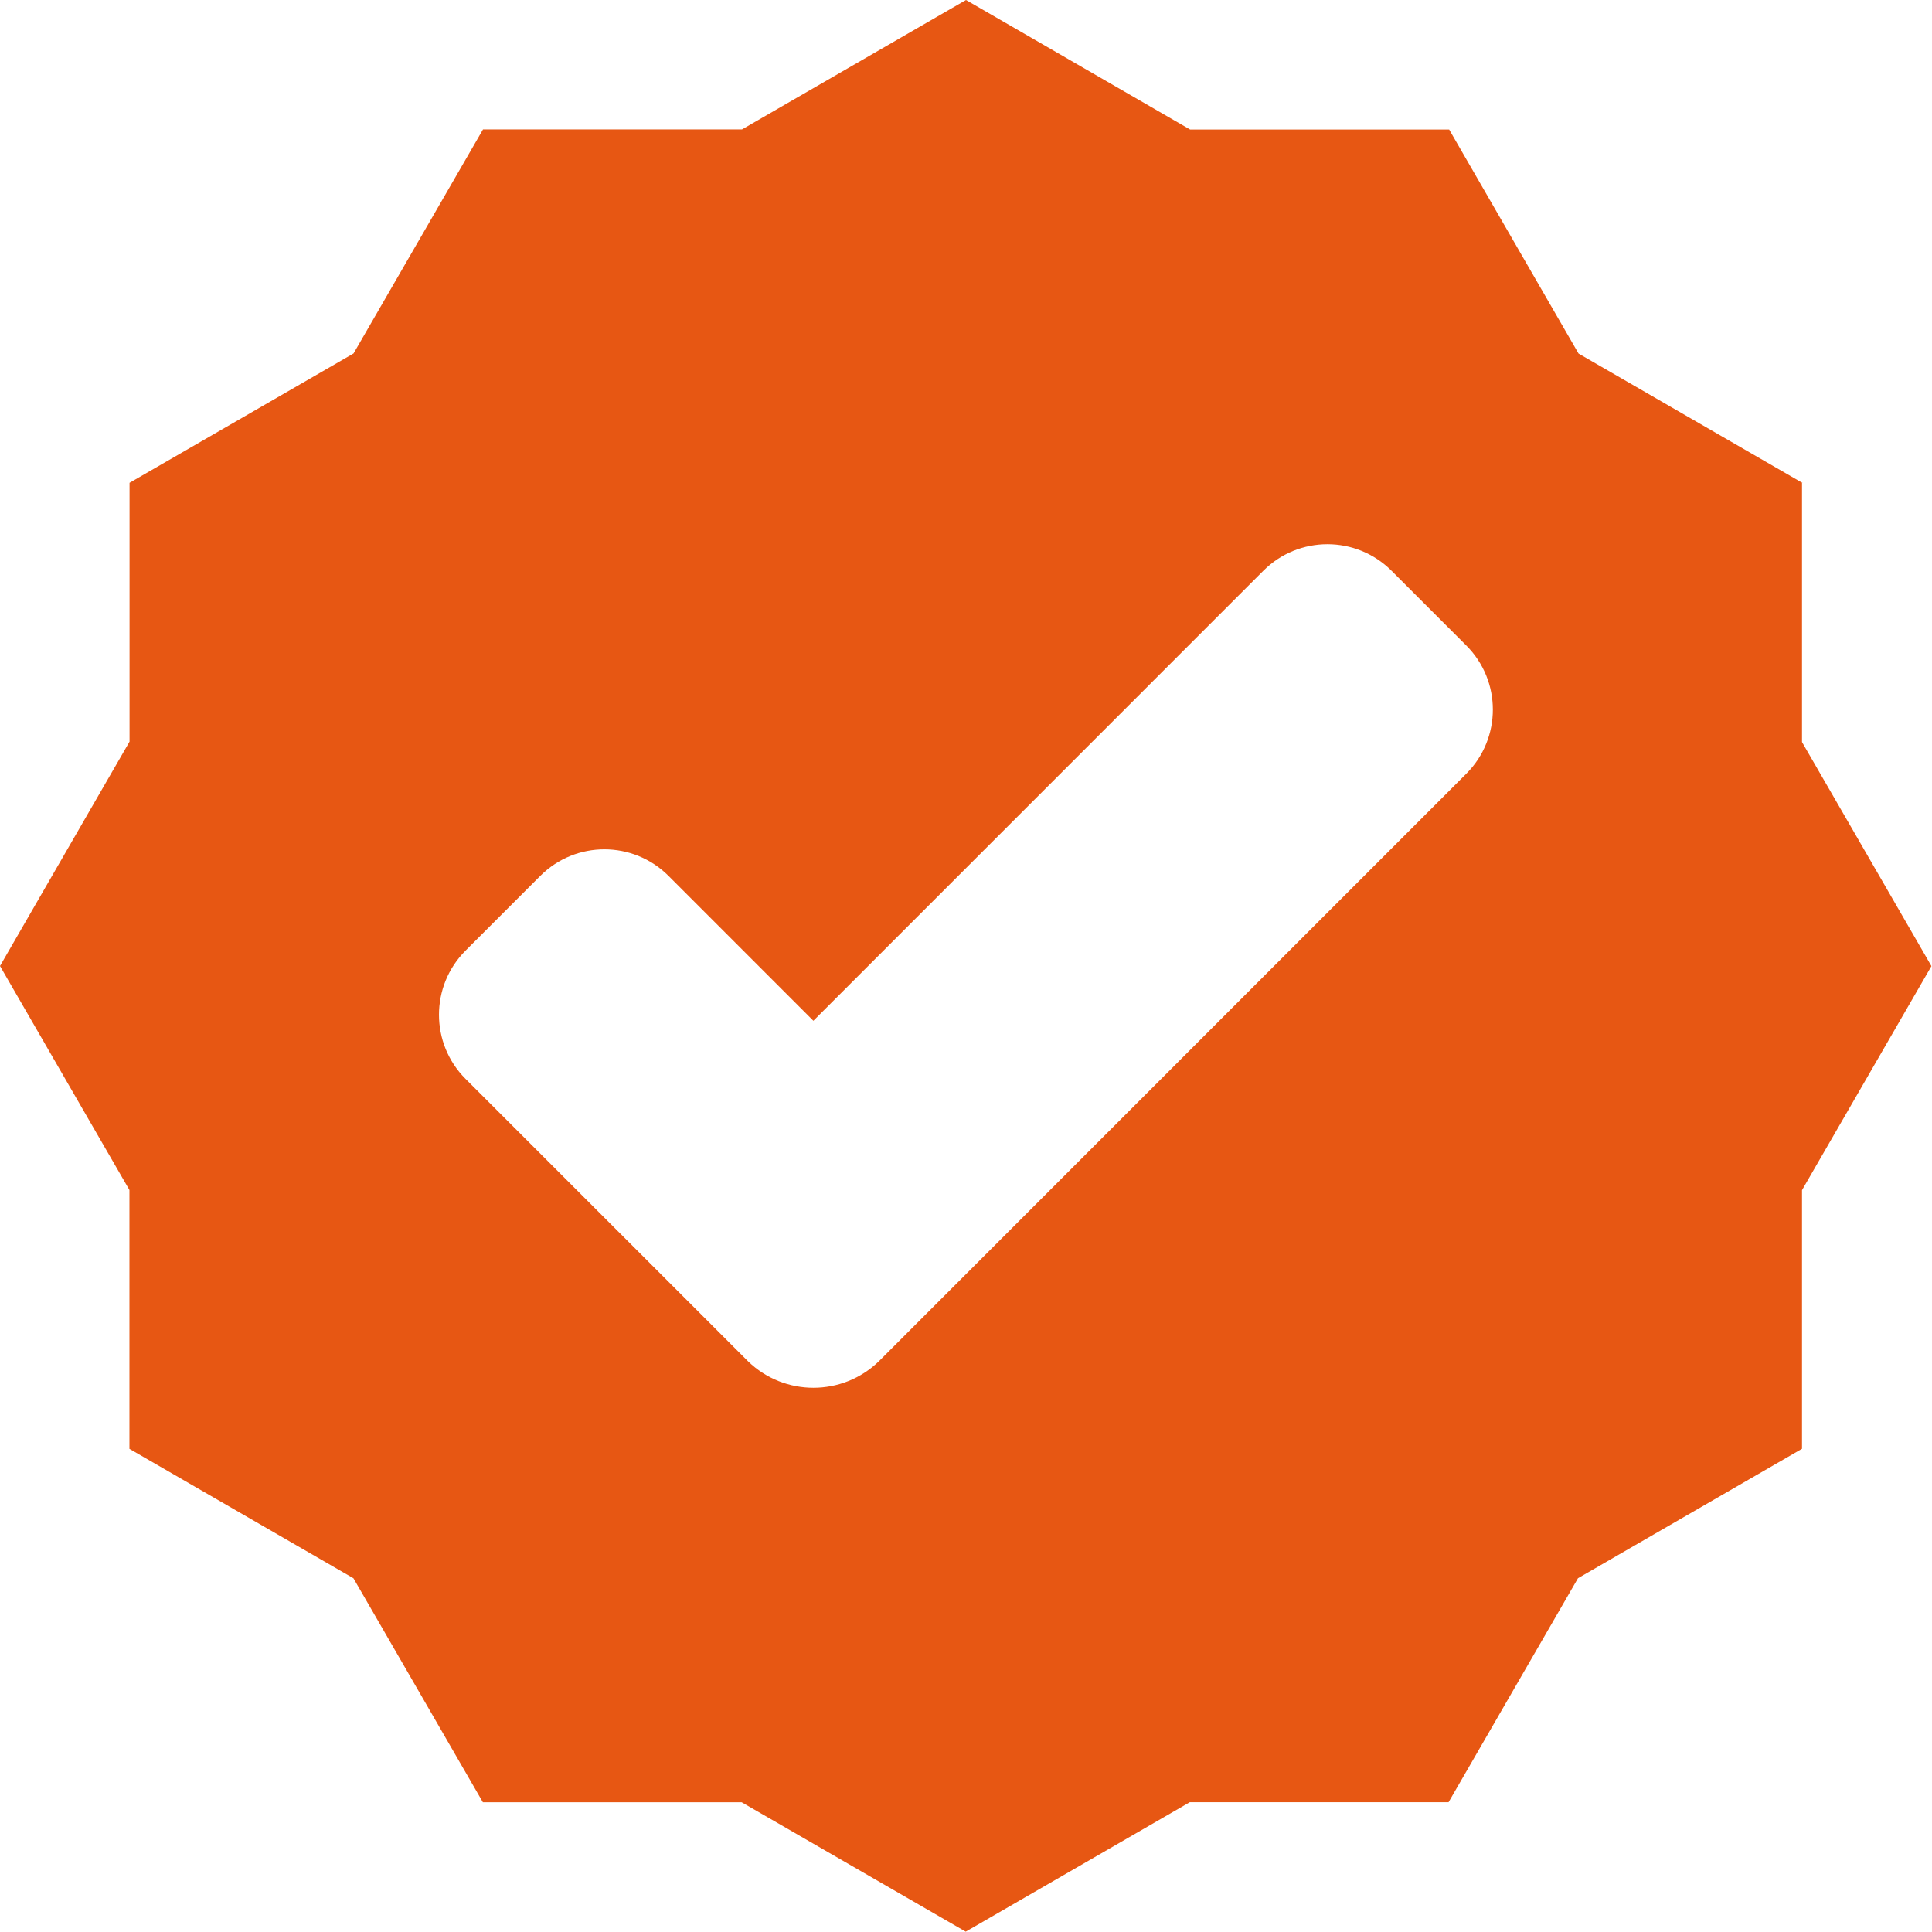
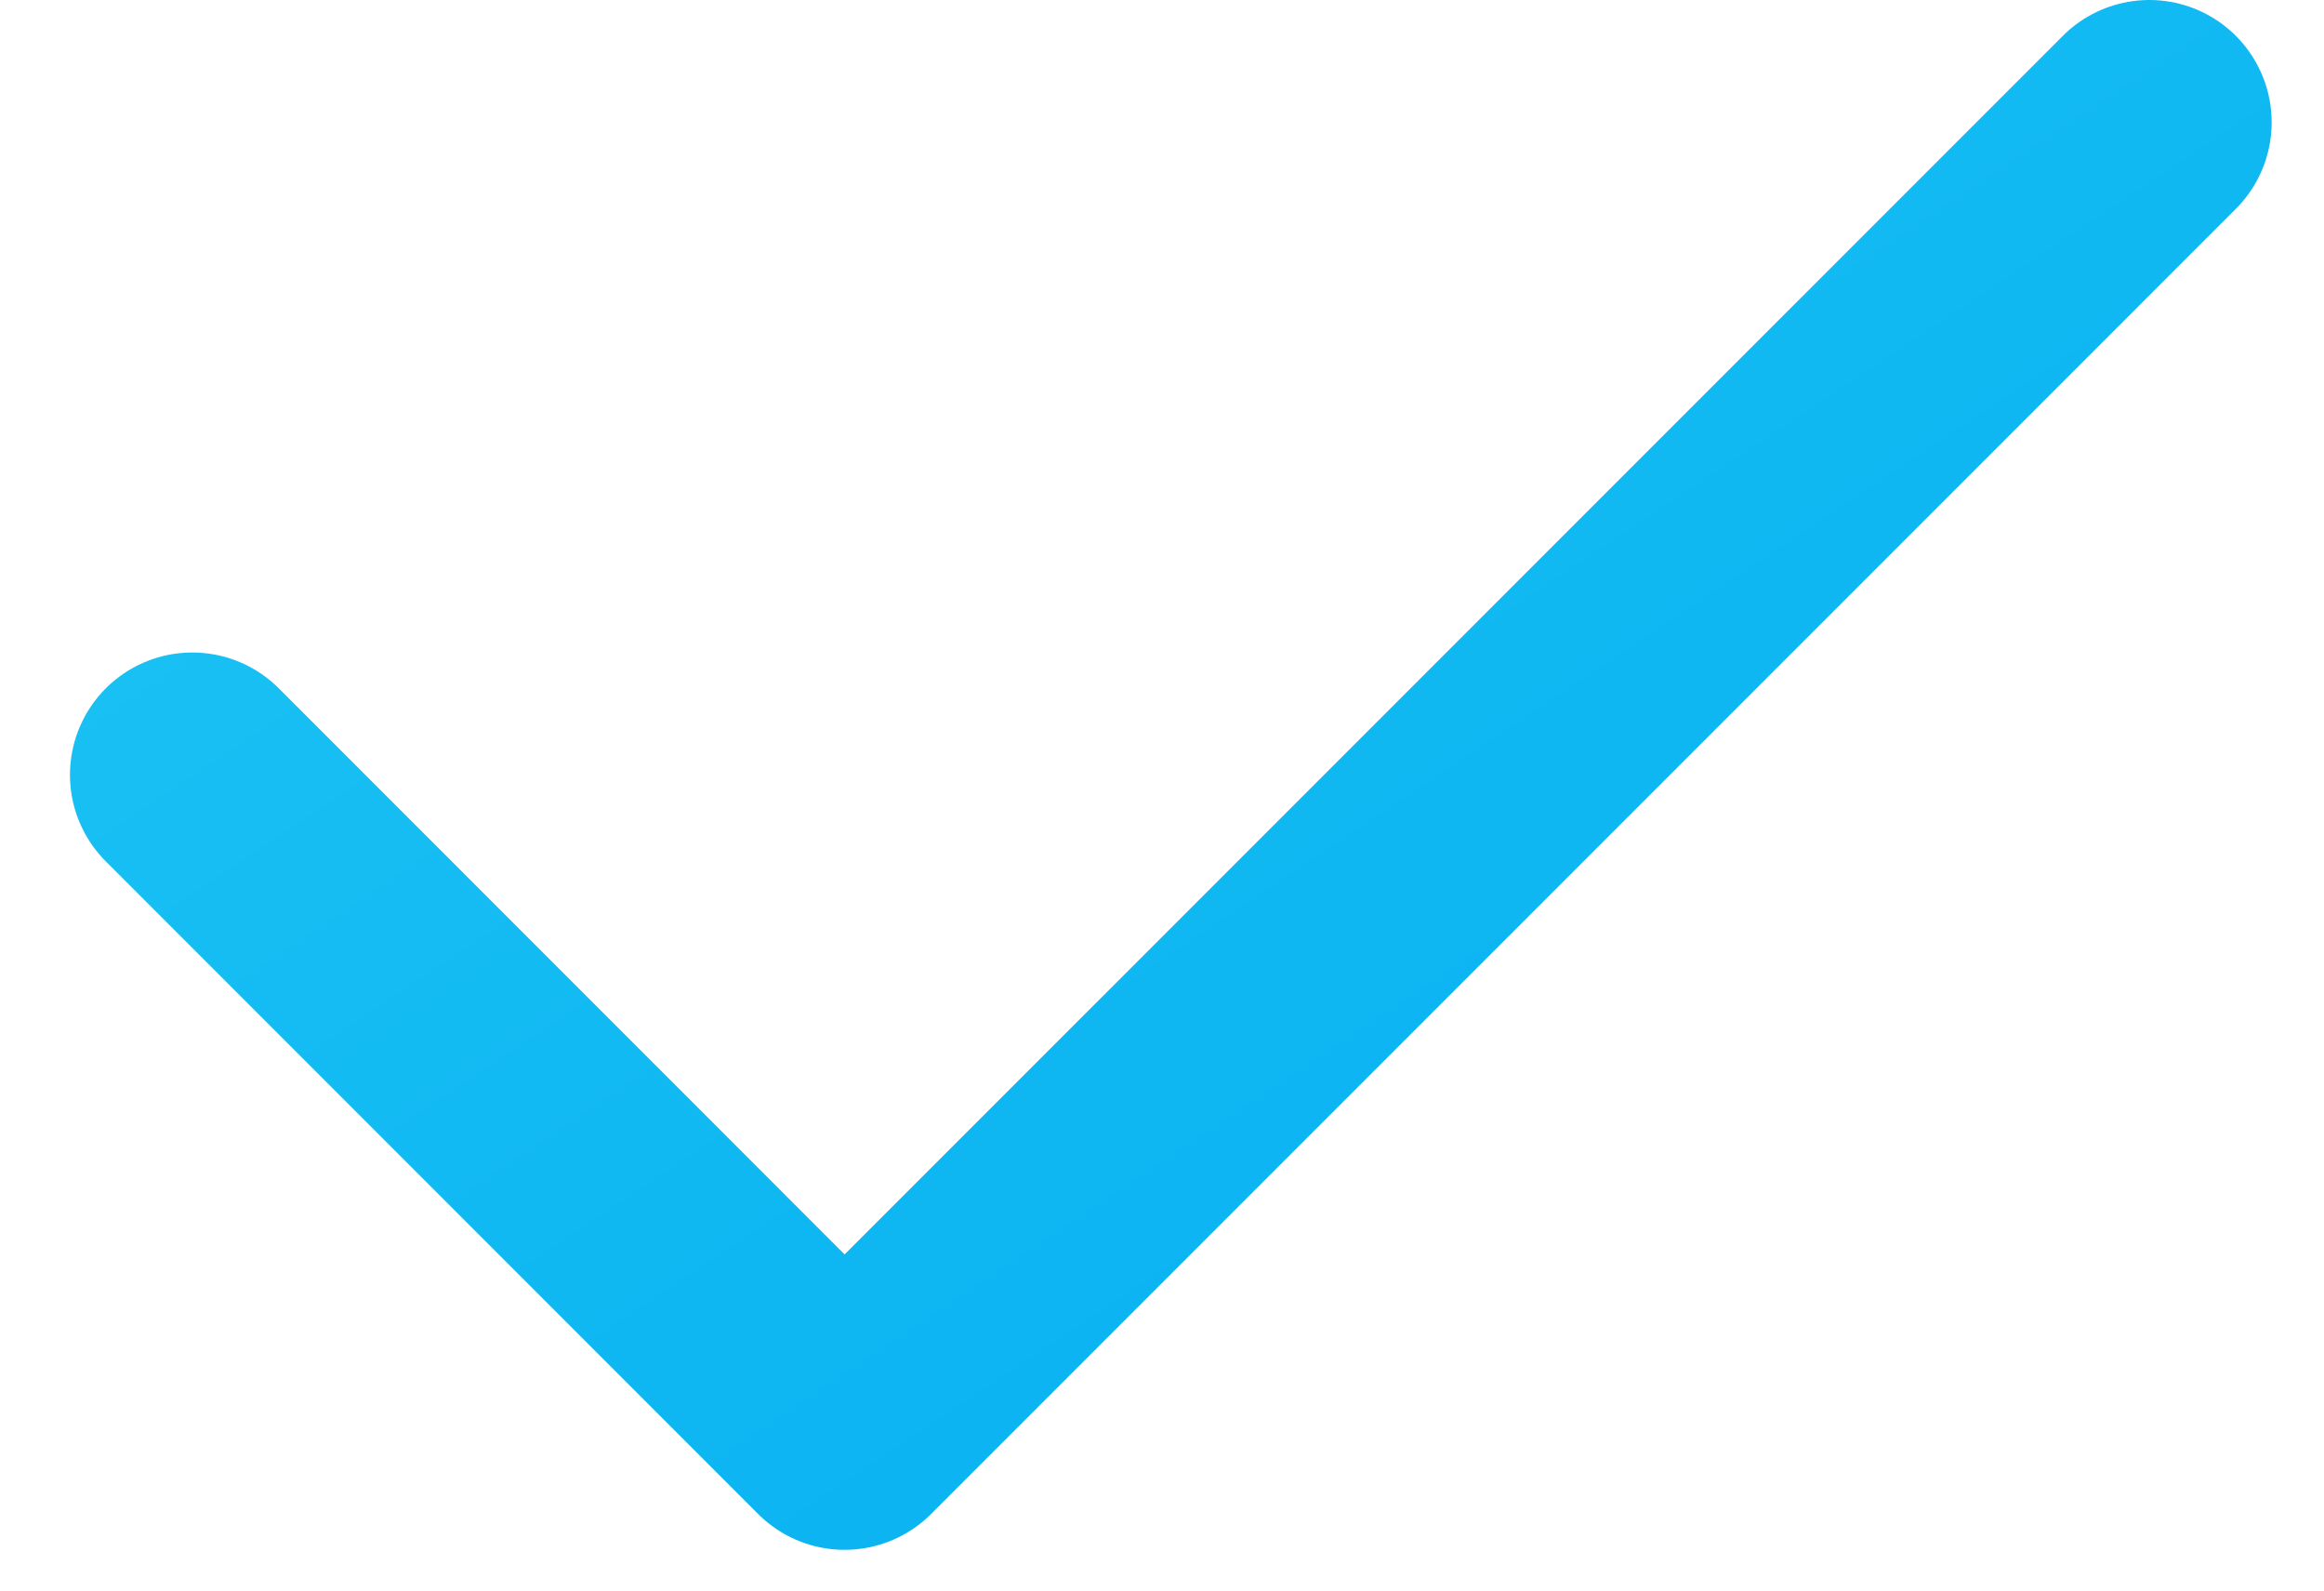
- <svg xmlns="http://www.w3.org/2000/svg" viewBox="0 0 344.96 344.96" width="27" height="27">
+ <svg xmlns="http://www.w3.org/2000/svg" width="19" height="13" viewBox="0 0 19 13" fill="none">
+   <path d="M1.572 6.333L6.905 11.667L17.572 1" stroke="url(#paint0_linear)" stroke-width="2" stroke-linecap="round" stroke-linejoin="round" />
  <defs>
-     <style>.cls-1{fill:#e75713;}</style>
+     <linearGradient id="paint0_linear" x1="1.572" y1="1" x2="11.418" y2="15.769" gradientUnits="userSpaceOnUse">
+       <stop stop-color="#1DC4F4" />
+       <stop offset="1" stop-color="#05AEF1" />
+     </linearGradient>
  </defs>
-   <g id="Слой_2" data-name="Слой 2">
-     <g id="Capa_1" data-name="Capa 1">
-       <path class="cls-1" d="M321.85,86.24l-40-23.11-23.1-40H212.5L172.48,0l-40,23.11H86.24l-23.11,40-40,23.1v46.21L0,172.48l23.11,40v46.21l40,23.11,23.11,40h46.21l40,23.1,40-23.11h46.21l23.11-40,40-23.11V212.5l23.11-40-23.11-40V86.24ZM156.91,243.07a16.79,16.79,0,0,1-23.34,0L83.12,192.63a16.19,16.19,0,0,1,0-22.89l13.35-13.35a16.19,16.19,0,0,1,22.89,0l25.87,25.87,80.34-80.35a16.19,16.19,0,0,1,22.89,0l13.35,13.35a16.19,16.19,0,0,1,0,22.89Z" />
-     </g>
-   </g>
</svg>
